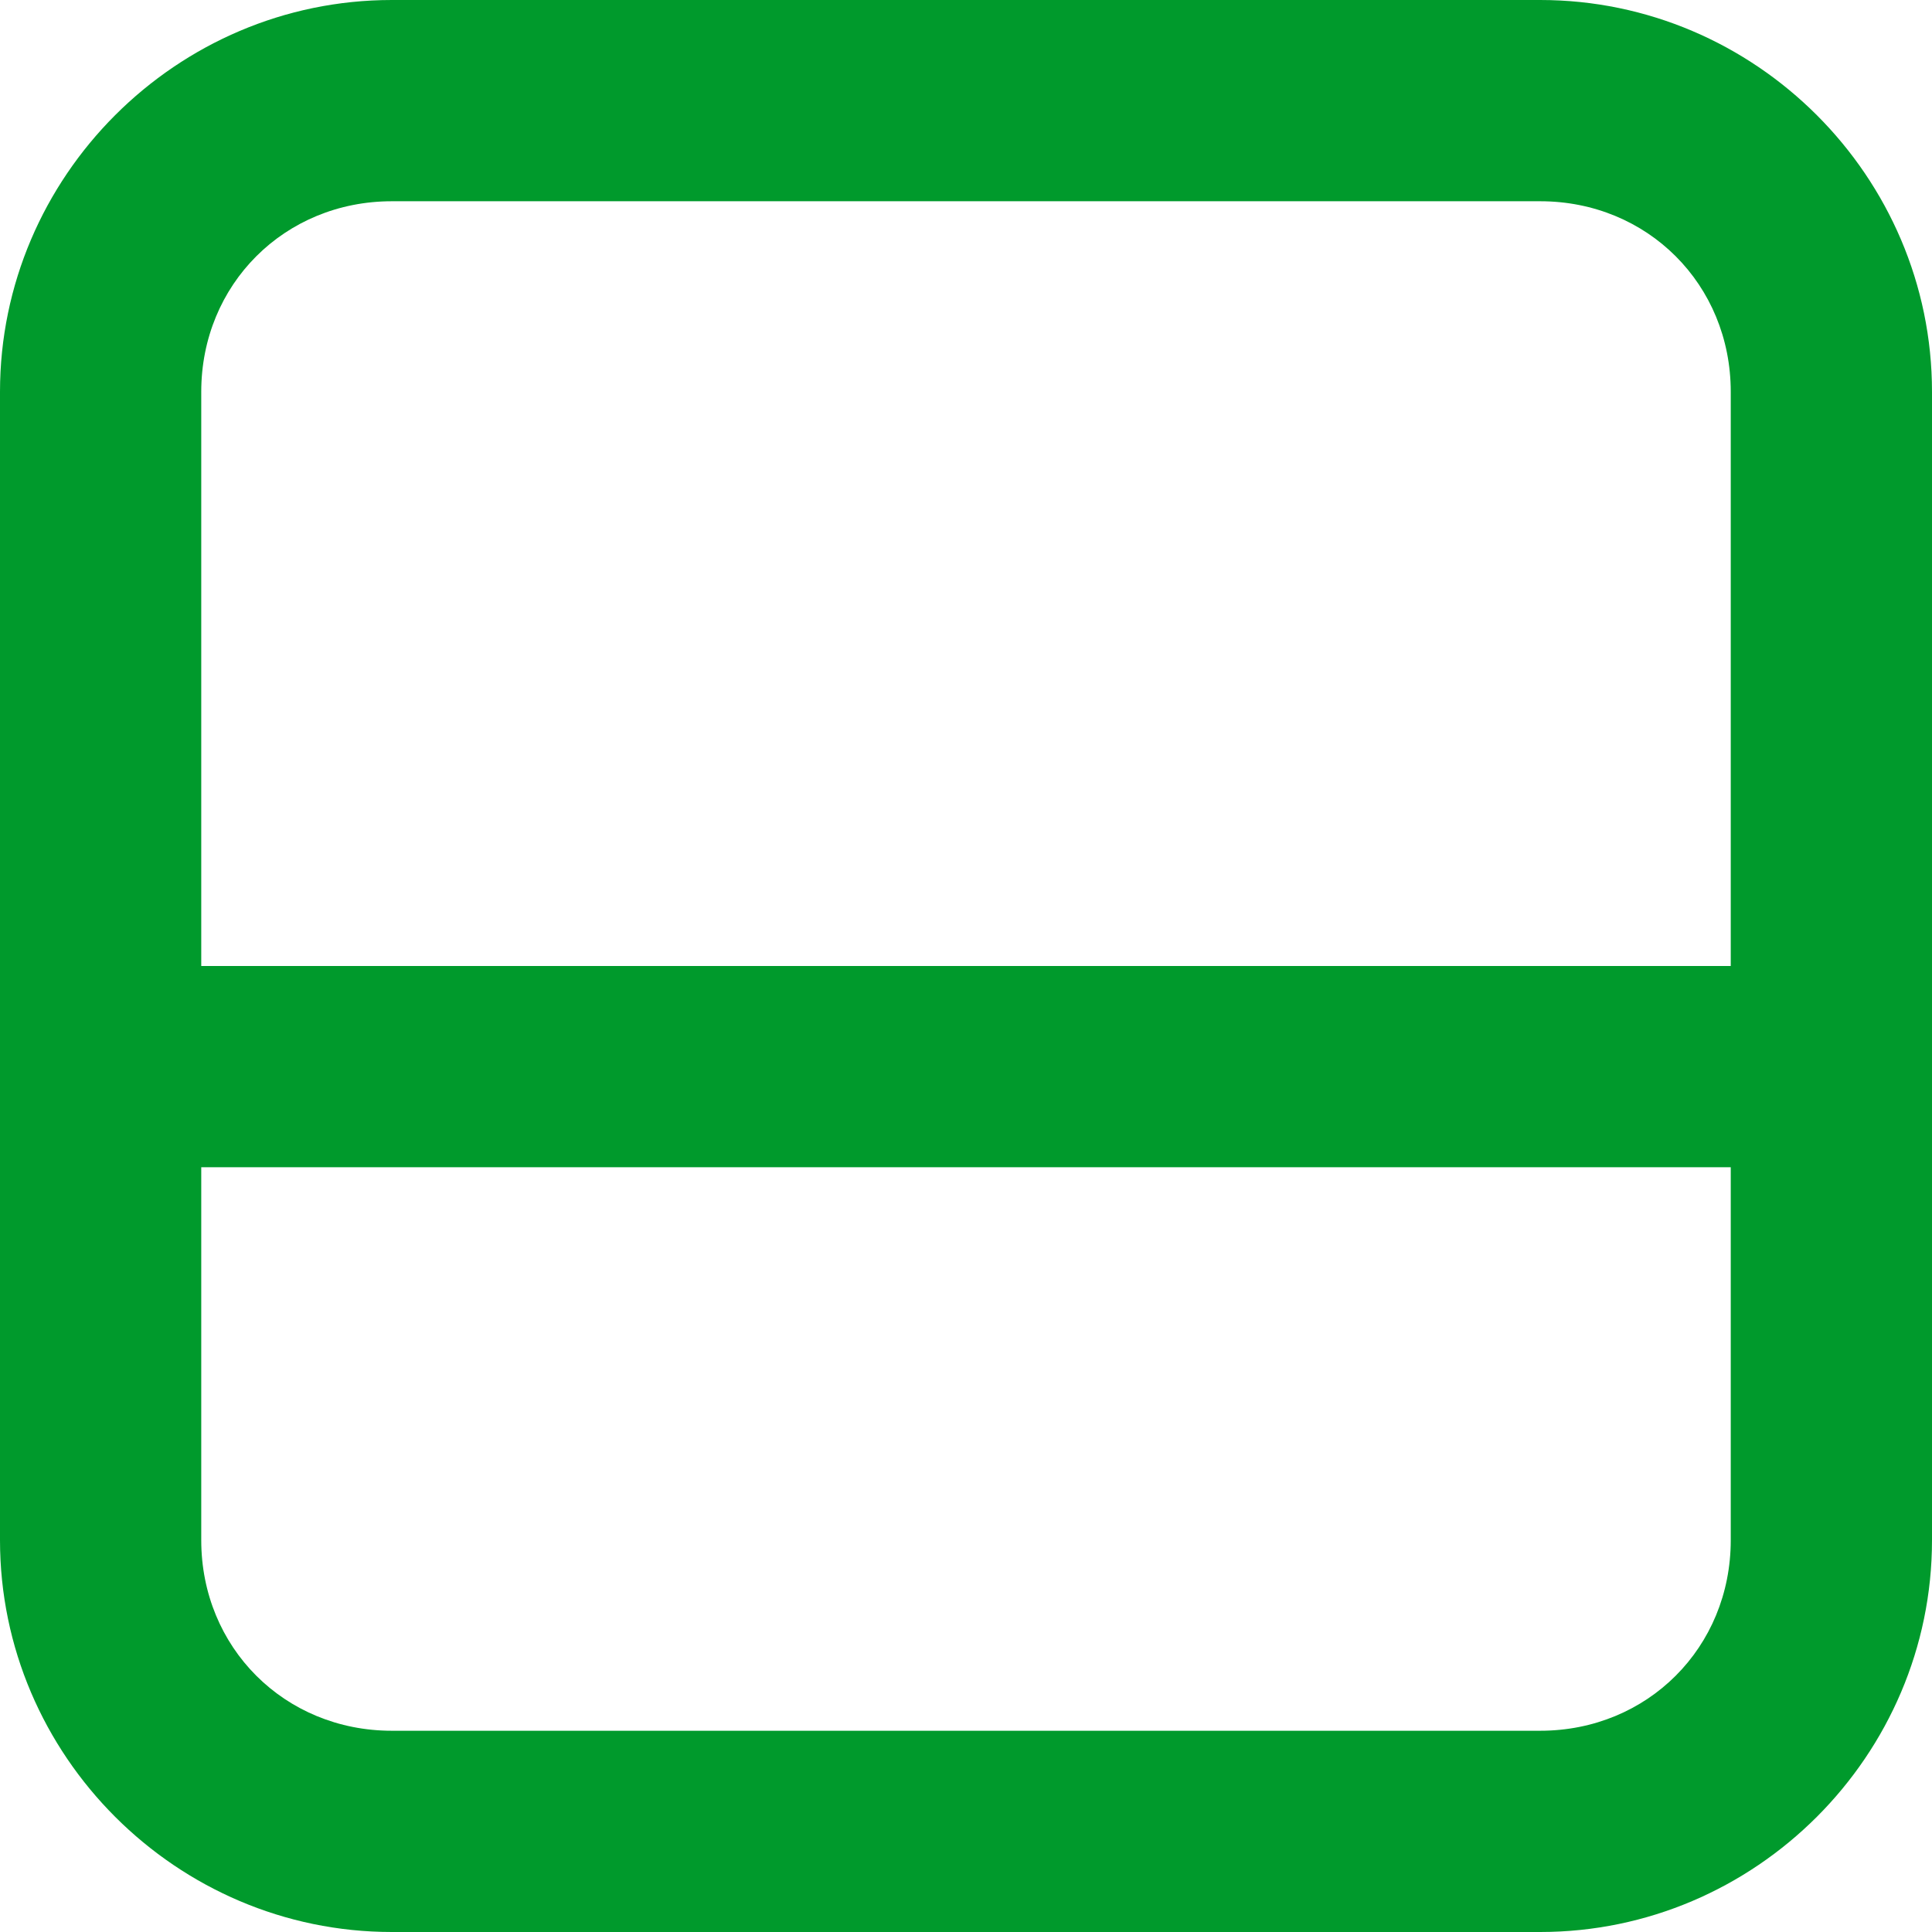
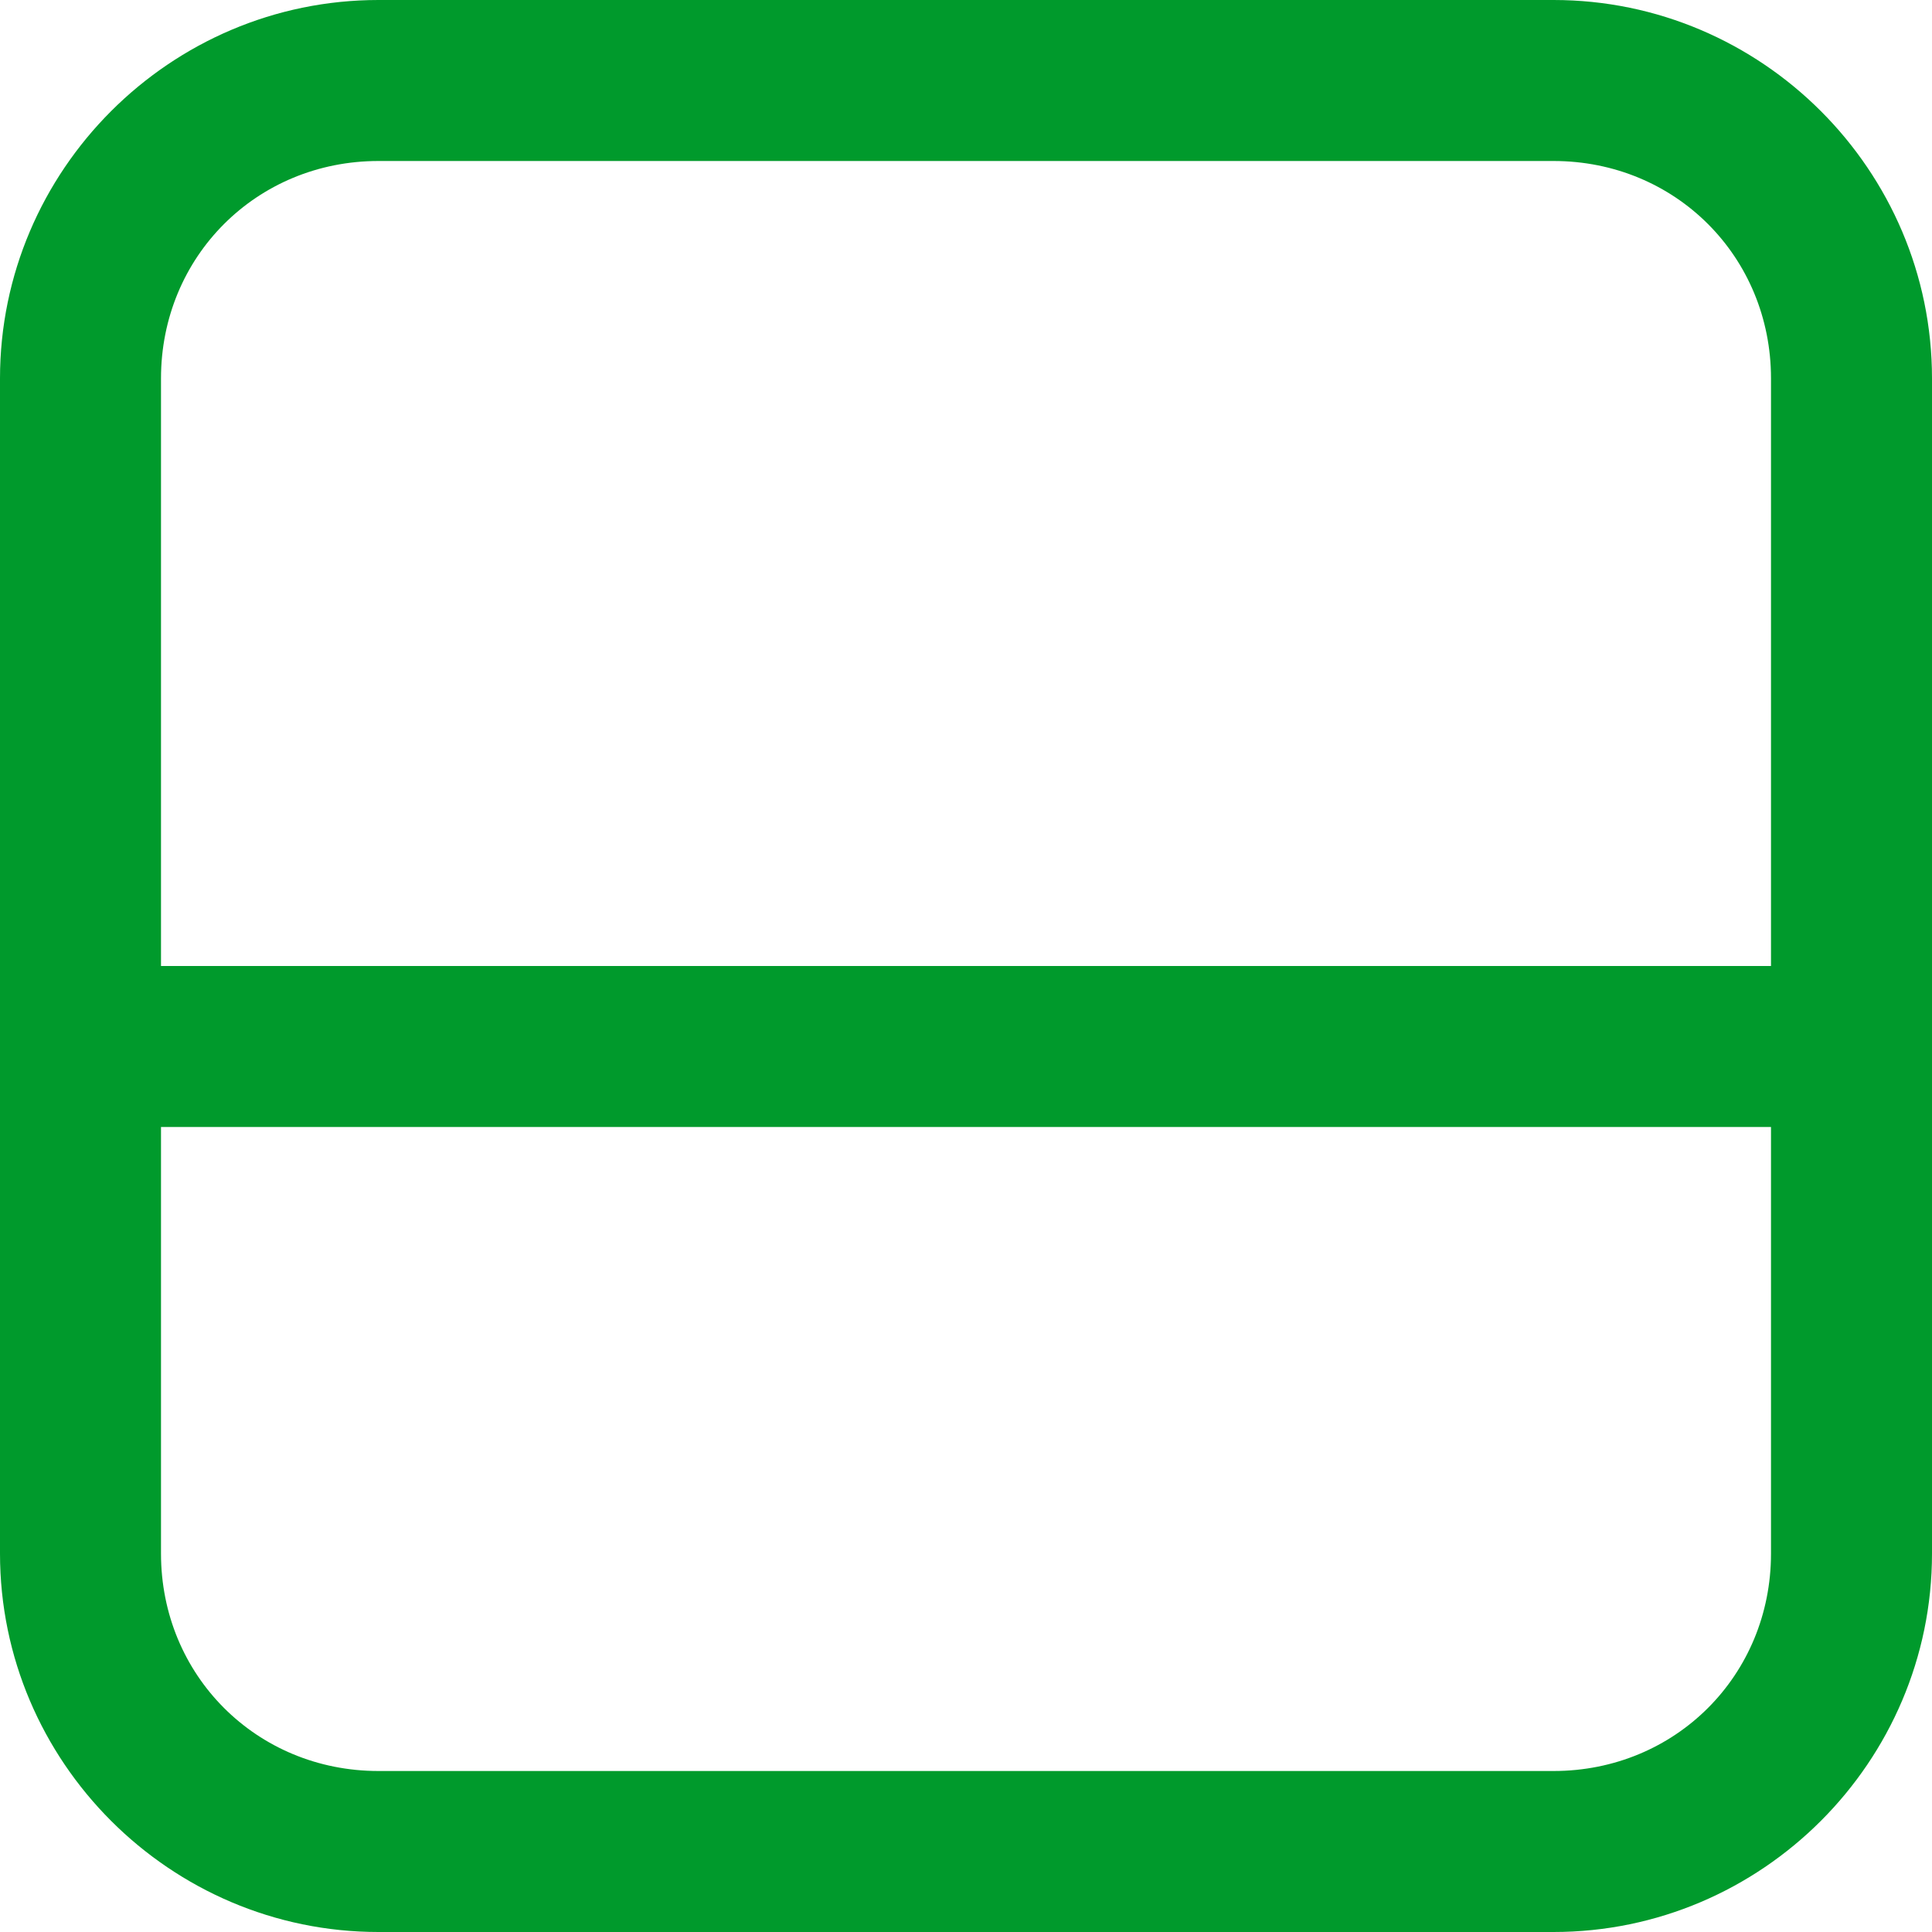
<svg xmlns="http://www.w3.org/2000/svg" class="feather feather-cpu" stroke-linecap="round" stroke-linejoin="round" stroke-width="2" version="1.1" viewBox="0 0 24 24">
-   <path transform="scale(-1)" d="m-4.867 0c2.675 0 4.867-2.193 4.867-4.867v-7.133-2.5-4.633c0-2.675-2.193-4.867-4.867-4.867h-14.266c-2.675 0-4.867 2.193-4.867 4.867v4.633 2.5 7.133c0 2.675 2.193 4.867 4.867 4.867h14.266zm0-2.5h-14.266c-1.333 0-2.367-1.034-2.367-2.367v-7.133h19v7.133c0 1.333-1.034 2.367-2.367 2.367zm2.367-12h-19v-4.633c0-1.333 1.034-2.367 2.367-2.367h14.266c1.333 0 2.367 1.034 2.367 2.367v4.633z" fill="#009a2c" stop-color="#000000" stroke-linecap="square" stroke-linejoin="bevel" />
+   <path transform="scale(-1)" d="m-4.701 0c2.587 0 4.701-2.114 4.701-4.701v-7.299-2-5.299c0-2.587-2.114-4.701-4.701-4.701h-14.598c-2.587 0-4.701 2.114-4.701 4.701v5.299 2 7.299c0 2.587 2.114 4.701 4.701 4.701h14.598zm0-2h-14.598c-1.514 0-2.701-1.188-2.701-2.701v-7.299h20v7.299c0 1.514-1.188 2.701-2.701 2.701zm2.701-12h-20v-5.299c0-1.514 1.188-2.701 2.701-2.701h14.598c1.514 0 2.701 1.188 2.701 2.701v5.299z" fill="#009a2c" stop-color="#000000" stroke-linecap="square" stroke-linejoin="bevel" />
</svg>
